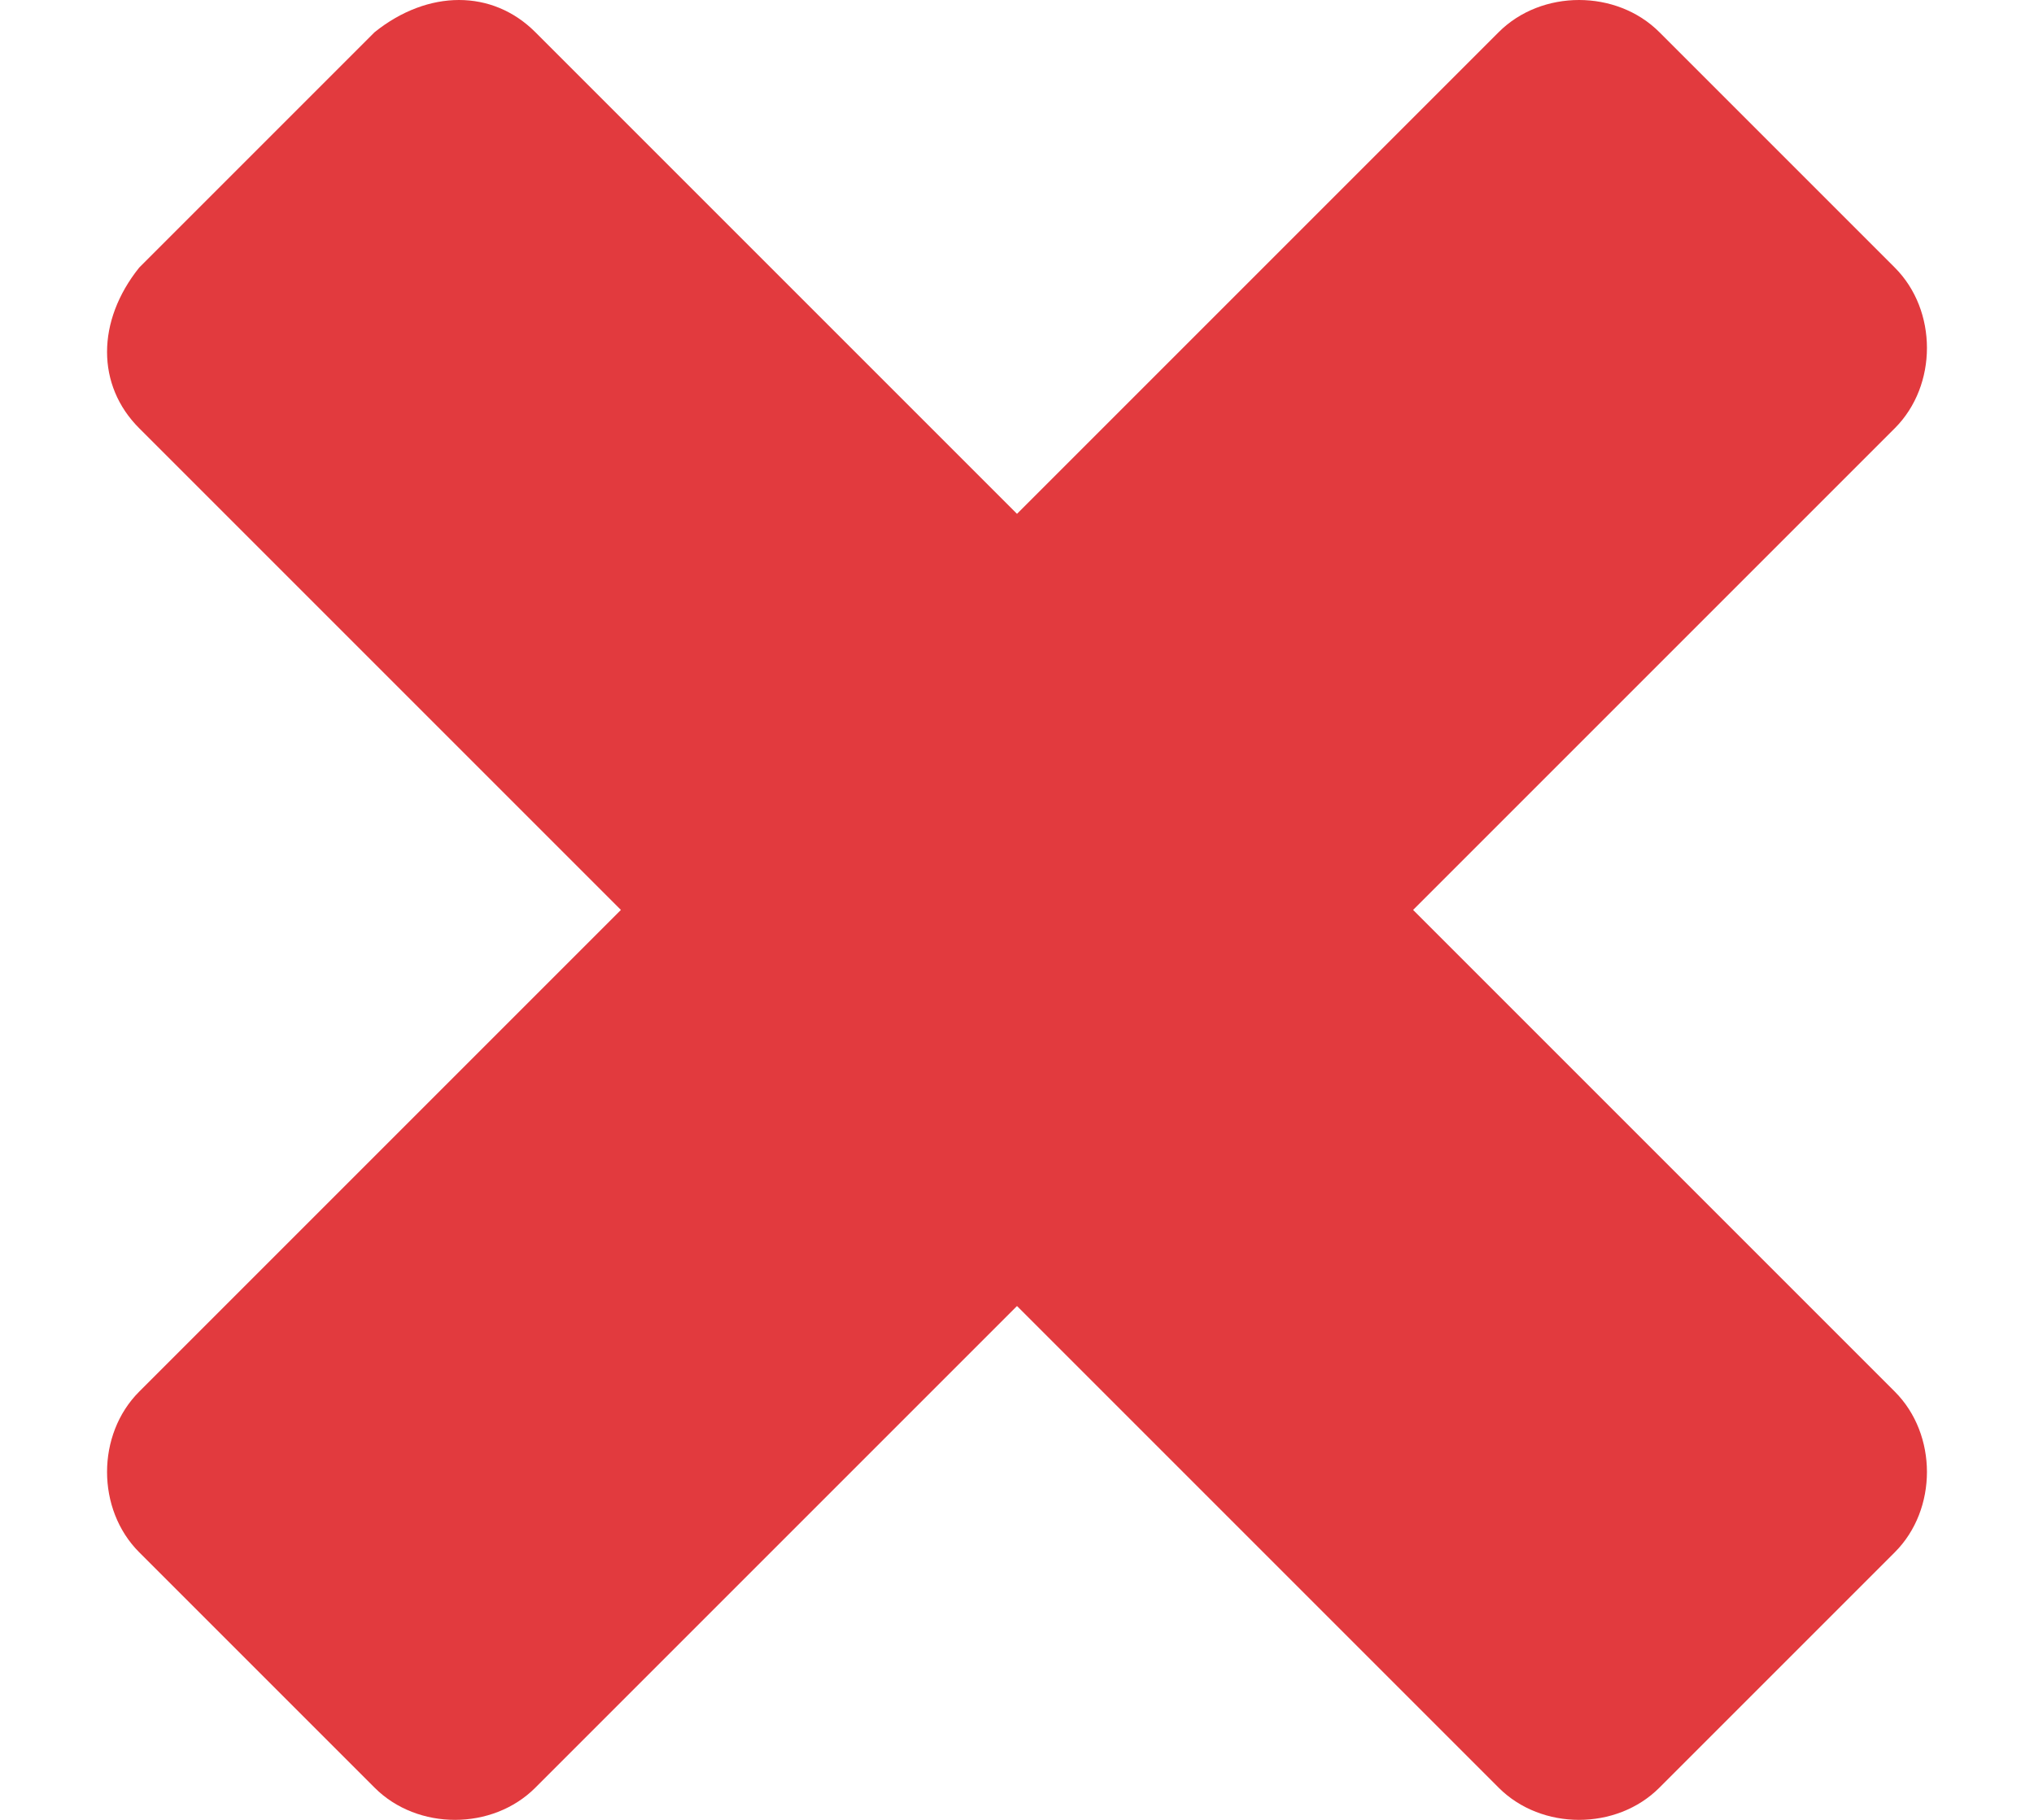
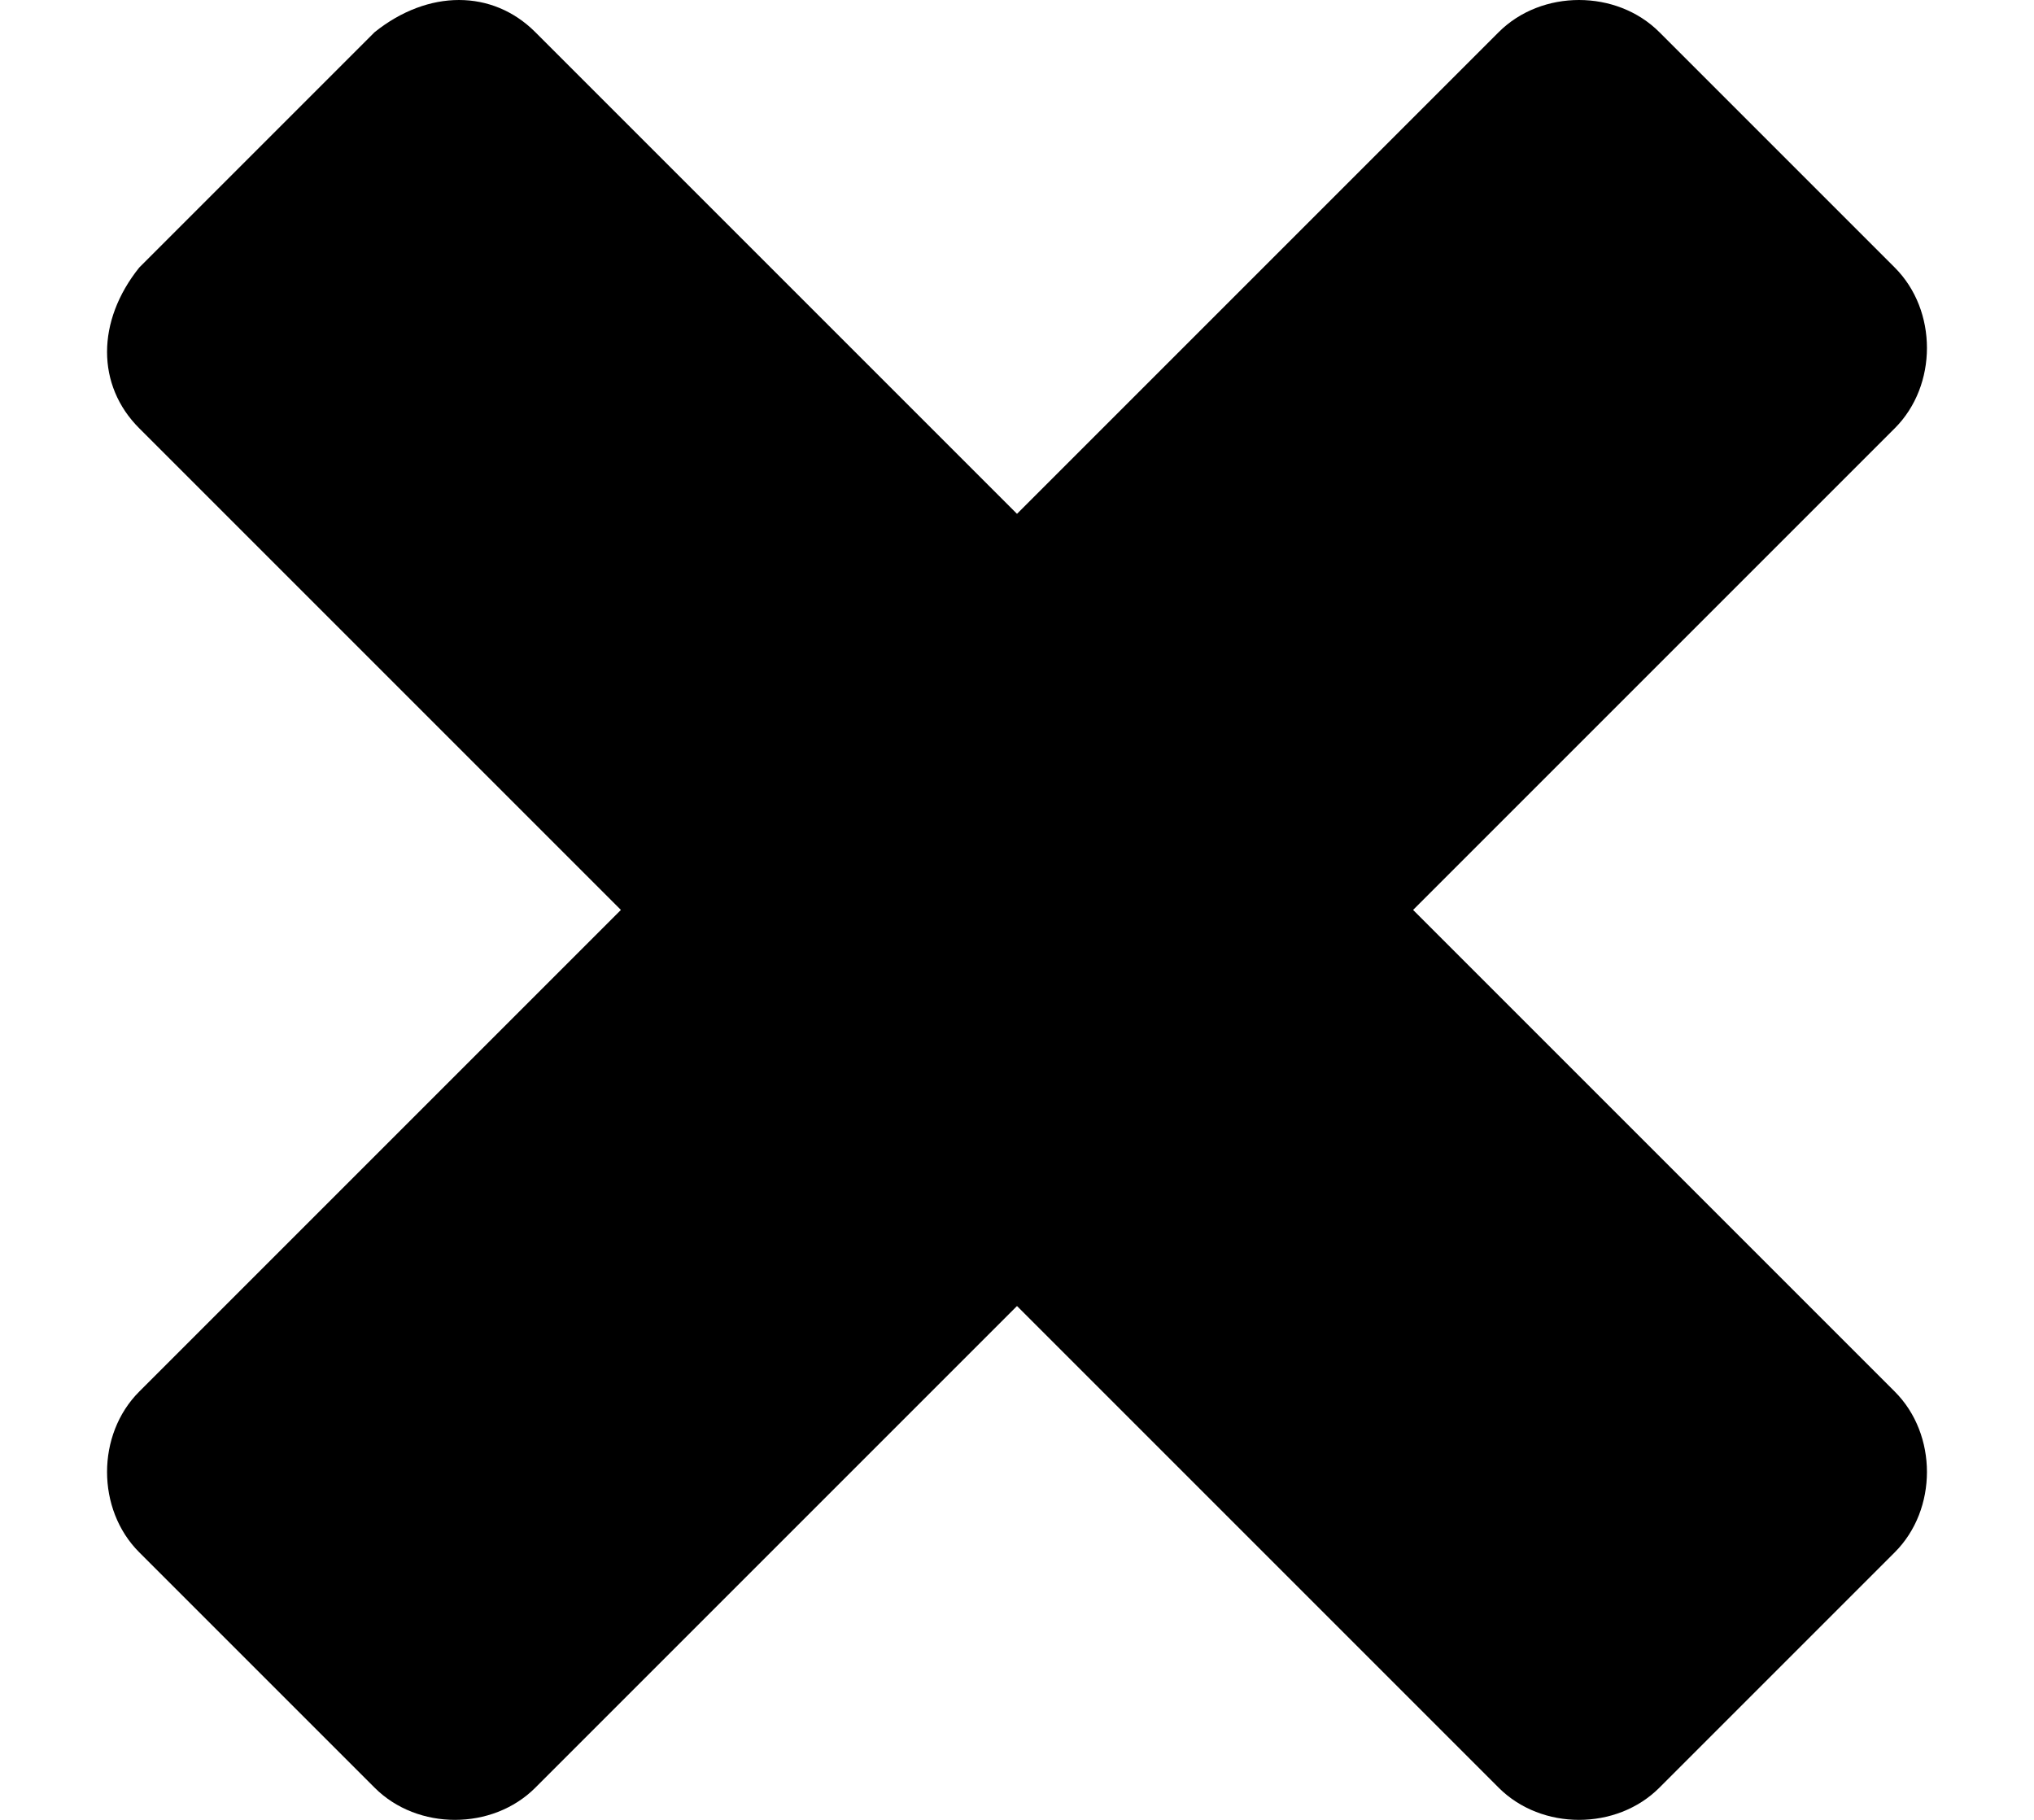
<svg xmlns="http://www.w3.org/2000/svg" viewBox="0 0 19 17">
-   <path fill="#e23a3e" d="M5.8,8.5L1.3,13c-0.4,0.4-0.4,1.1,0,1.5l2.2,2.2c0.4,0.4,1.1,0.4,1.5,0l4.5-4.5l4.5,4.5 c0.4,0.4,1.1,0.4,1.5,0l2.2-2.2c0.4-0.4,0.4-1.1,0-1.5l-4.5-4.5L17.7,4c0.4-0.4,0.4-1.1,0-1.5l-2.2-2.2c-0.4-0.4-1.1-0.4-1.5,0 L9.5,4.8L5,0.3C4.6-0.1,4-0.1,3.5,0.3L1.3,2.5C0.9,3,0.9,3.6,1.3,4L5.8,8.5z" />
+   <path fill="fillCurrent" d="M5.8,8.5L1.3,13c-0.4,0.4-0.4,1.1,0,1.5l2.2,2.2c0.4,0.4,1.1,0.4,1.5,0l4.5-4.5l4.5,4.5 c0.4,0.4,1.1,0.4,1.5,0l2.2-2.2c0.4-0.4,0.4-1.1,0-1.5l-4.5-4.5L17.7,4c0.4-0.4,0.4-1.1,0-1.5l-2.2-2.2c-0.4-0.4-1.1-0.4-1.5,0 L9.5,4.8L5,0.3C4.6-0.1,4-0.1,3.5,0.3L1.3,2.5C0.9,3,0.9,3.6,1.3,4L5.8,8.5z" />
</svg>
